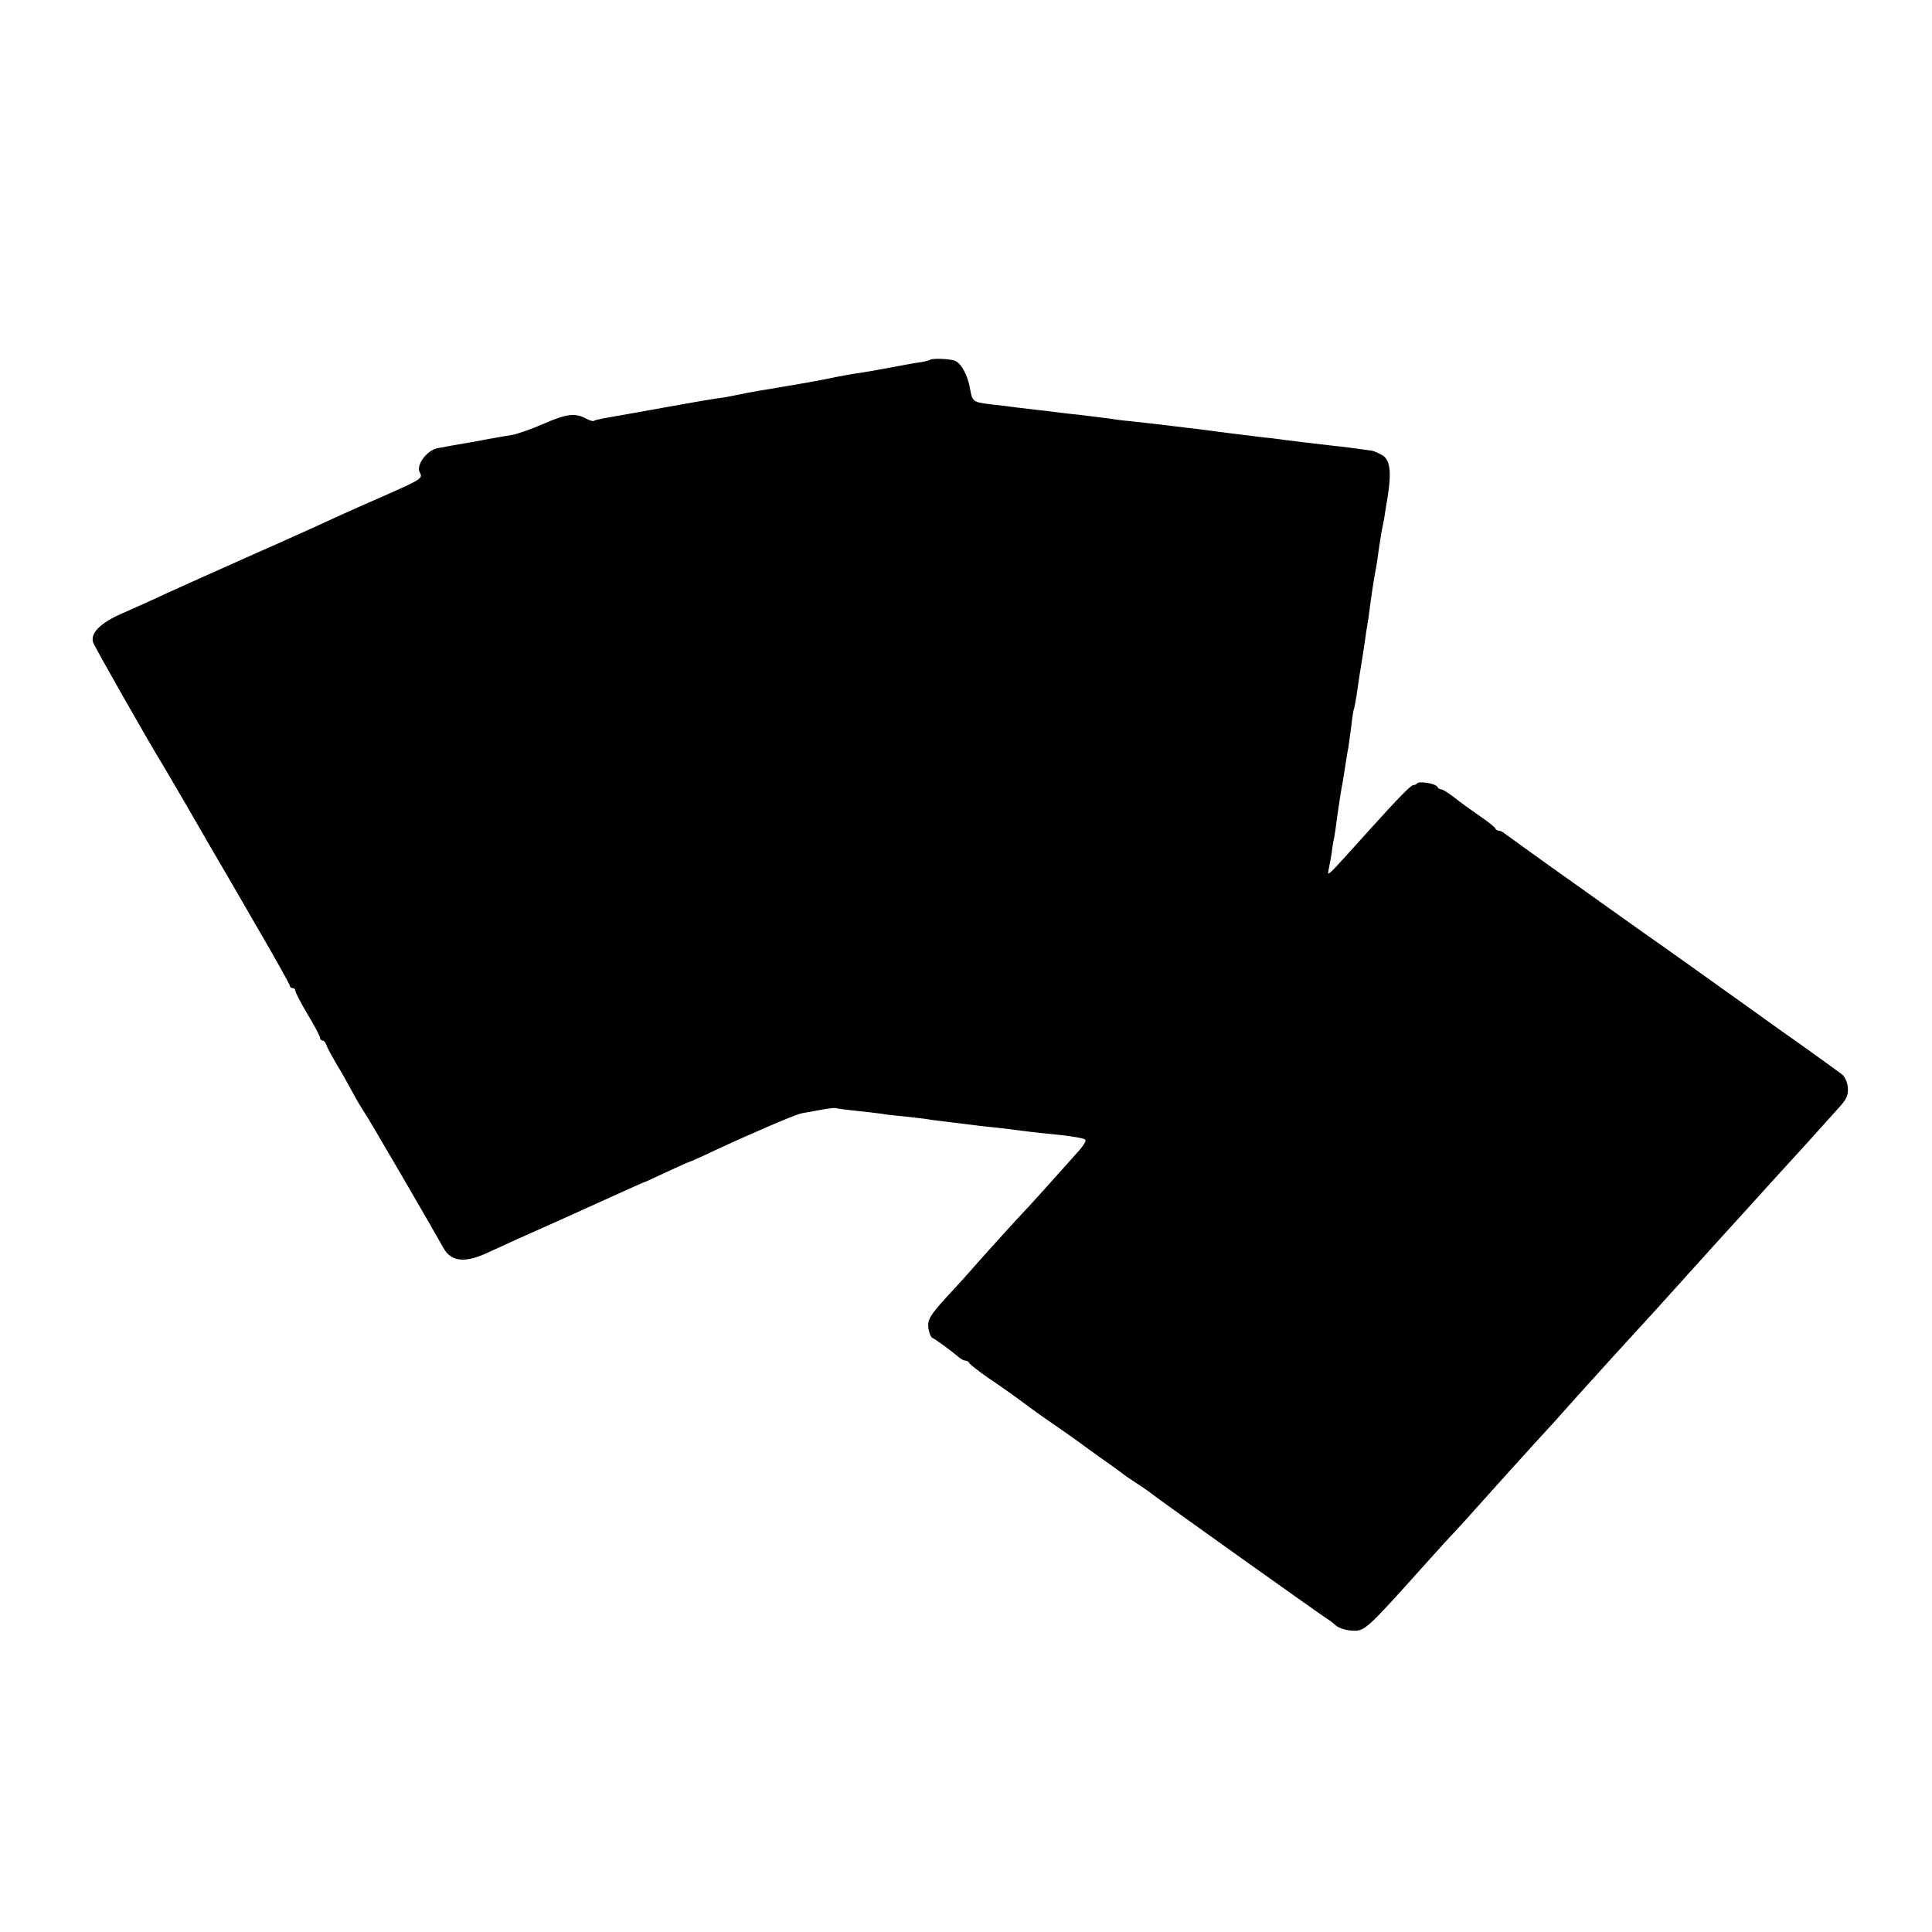
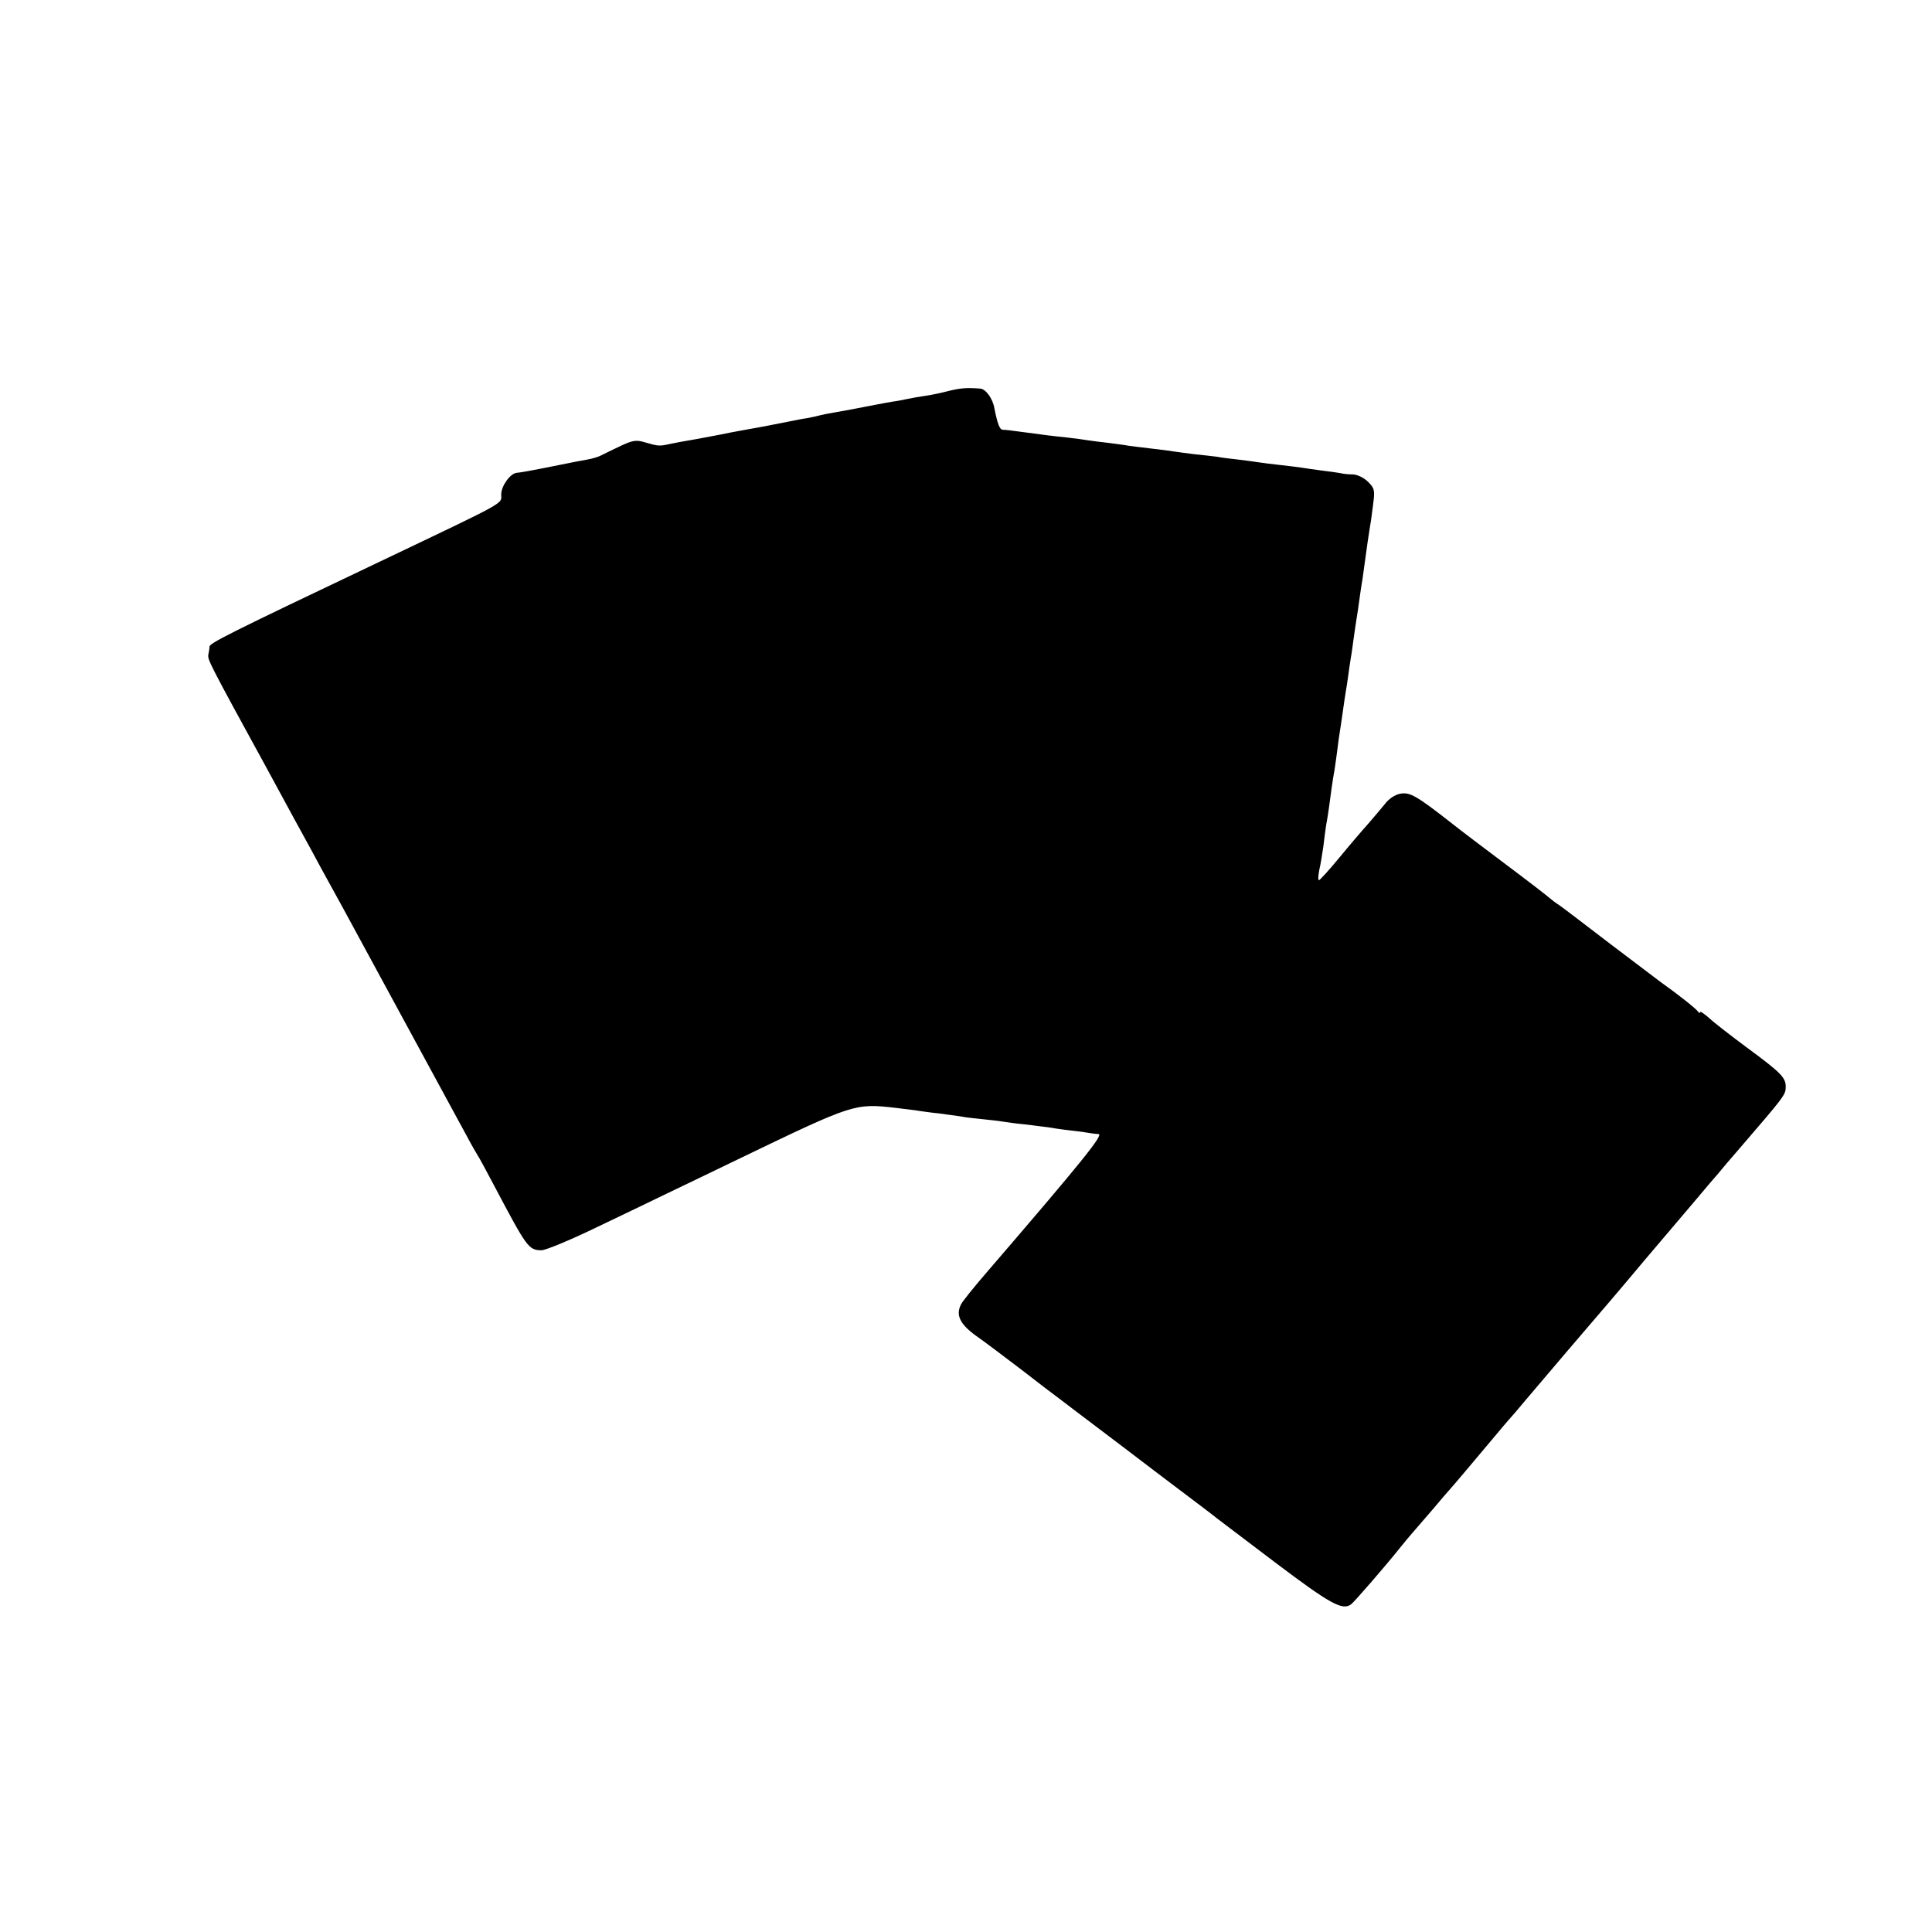
<svg xmlns="http://www.w3.org/2000/svg" version="1.0" width="700pt" height="700pt" viewBox="0 0 700 700" preserveAspectRatio="xMidYMid meet">
  <g transform="translate(0,700) scale(0.1,-0.1)" fill="#000000" stroke="none">
-     <path d="M3369 5696 c-2 -2 -22 -7 -44 -10 -22 -3 -62 -11 -90 -16 -27 -5 -65 -12 -82 -15 -77 -12 -102 -16 -168 -30 -38 -7 -86 -16 -105 -19 -19 -3 -46 -8 -60 -10 -14 -3 -41 -7 -60 -10 -35 -6 -63 -11 -110 -21 -14 -3 -38 -7 -55 -9 -28 -4 -114 -19 -180 -31 -37 -7 -190 -34 -230 -41 -16 -3 -31 -7 -34 -9 -2 -2 -13 1 -25 7 -40 23 -73 19 -153 -16 -45 -20 -97 -38 -118 -42 -21 -3 -47 -8 -59 -10 -11 -2 -46 -8 -76 -14 -65 -11 -121 -21 -135 -24 -38 -7 -79 -62 -64 -88 12 -21 5 -25 -126 -83 -60 -26 -141 -62 -180 -80 -38 -18 -173 -79 -300 -135 -126 -56 -266 -119 -310 -139 -44 -21 -116 -53 -159 -72 -82 -35 -121 -74 -108 -108 6 -17 204 -365 251 -441 5 -8 47 -80 93 -159 46 -79 93 -162 106 -183 13 -22 77 -132 142 -245 66 -113 120 -210 120 -214 0 -5 5 -9 10 -9 6 0 10 -4 10 -10 0 -5 20 -44 45 -86 25 -41 45 -80 45 -85 0 -5 4 -9 9 -9 5 0 11 -8 14 -17 3 -10 20 -40 36 -68 17 -27 42 -72 57 -100 14 -27 34 -60 44 -75 15 -21 251 -427 287 -492 27 -49 77 -55 157 -18 34 16 153 70 266 120 113 51 225 102 250 113 25 11 47 21 50 22 3 0 41 18 84 38 43 20 81 37 83 37 2 0 43 18 91 41 142 66 292 130 315 135 12 2 44 8 72 13 27 5 52 8 55 6 3 -2 37 -6 75 -10 39 -4 78 -9 87 -10 9 -2 48 -7 85 -10 37 -4 75 -9 83 -10 9 -2 43 -6 75 -10 33 -4 74 -9 90 -11 17 -2 53 -7 80 -9 28 -3 68 -8 90 -11 22 -3 56 -7 75 -9 99 -9 156 -18 162 -24 4 -4 -5 -20 -20 -37 -15 -17 -56 -63 -92 -103 -36 -40 -78 -87 -95 -105 -35 -36 -173 -189 -205 -226 -12 -14 -40 -45 -63 -70 -87 -93 -98 -110 -93 -144 3 -17 9 -32 15 -34 9 -3 65 -44 98 -72 7 -5 16 -10 22 -10 5 0 11 -4 13 -9 2 -4 32 -28 68 -53 36 -24 93 -64 125 -88 33 -25 89 -65 125 -89 36 -25 70 -49 75 -53 6 -5 42 -30 80 -58 39 -27 75 -53 81 -58 5 -5 30 -22 55 -38 24 -16 46 -31 49 -34 6 -7 614 -440 638 -455 9 -5 24 -17 34 -26 10 -8 35 -16 55 -17 48 -3 51 0 268 242 44 49 91 101 105 115 14 15 57 62 95 105 100 112 102 113 193 214 46 50 91 99 100 110 15 17 121 135 183 203 115 125 211 231 244 268 22 25 47 52 55 61 8 9 33 36 55 61 22 24 66 73 99 109 33 36 80 88 105 116 25 28 87 95 136 149 50 55 106 118 126 140 30 32 36 47 34 75 -2 20 -11 40 -22 48 -68 50 -170 123 -219 157 -31 22 -98 70 -148 106 -50 36 -143 102 -206 147 -63 45 -123 87 -133 94 -10 7 -127 90 -260 185 -133 94 -247 177 -254 182 -7 6 -16 11 -22 11 -5 0 -11 4 -13 8 -1 5 -27 25 -56 45 -29 20 -71 50 -92 67 -21 16 -42 30 -48 30 -6 0 -12 4 -14 9 -4 11 -64 22 -73 13 -4 -4 -10 -7 -15 -7 -8 0 -51 -43 -160 -164 -158 -175 -151 -169 -146 -141 3 14 8 41 11 60 2 19 6 44 9 55 2 11 7 43 10 70 8 57 16 108 22 138 2 12 6 37 9 57 3 20 7 46 10 59 2 13 7 49 11 80 3 31 8 58 9 61 2 3 6 26 10 50 9 63 15 101 20 130 2 14 7 43 10 65 3 23 7 50 9 60 2 11 7 43 10 70 8 60 16 110 22 139 2 11 6 39 9 61 3 22 8 51 10 65 3 14 7 36 10 50 2 14 7 48 12 75 15 92 10 136 -16 154 -13 8 -31 16 -40 18 -47 7 -110 15 -141 18 -80 9 -128 15 -175 21 -27 4 -61 8 -75 9 -41 5 -123 15 -161 20 -20 3 -54 7 -75 10 -21 2 -59 7 -84 10 -48 6 -125 15 -175 20 -16 1 -48 6 -70 9 -22 3 -65 8 -95 12 -30 3 -66 7 -80 9 -14 2 -47 6 -75 9 -27 3 -66 8 -85 10 -19 3 -60 8 -90 11 -65 8 -67 10 -75 55 -9 53 -34 97 -58 104 -25 7 -82 8 -88 2z" />
+     <path d="M3439 5584 c-26 -7 -64 -15 -85 -18 -22 -3 -50 -8 -64 -11 -14 -3 -38 -8 -55 -10 -16 -3 -41 -7 -55 -10 -98 -19 -129 -25 -160 -30 -19 -3 -42 -8 -50 -10 -8 -2 -28 -7 -45 -10 -16 -2 -41 -7 -55 -10 -106 -21 -128 -25 -152 -29 -15 -3 -63 -11 -105 -20 -43 -8 -94 -18 -113 -21 -19 -3 -51 -9 -70 -13 -41 -9 -44 -9 -92 5 -33 10 -45 8 -90 -13 -29 -14 -61 -29 -70 -34 -9 -5 -32 -12 -50 -15 -18 -3 -64 -12 -103 -20 -104 -21 -139 -27 -152 -28 -23 -1 -56 -46 -57 -77 -1 -38 36 -18 -438 -244 -553 -263 -618 -296 -619 -309 0 -7 -2 -19 -4 -28 -3 -19 -3 -21 215 -419 67 -124 138 -254 158 -290 19 -36 45 -83 57 -105 12 -22 37 -67 55 -100 18 -33 103 -190 190 -350 207 -382 217 -399 258 -475 19 -36 38 -69 42 -75 4 -5 31 -55 60 -110 120 -227 125 -234 172 -235 14 0 102 36 195 81 92 44 209 100 258 124 50 24 171 82 270 130 407 196 412 198 560 181 39 -5 77 -9 85 -11 8 -1 40 -6 71 -9 31 -4 67 -9 80 -11 13 -3 48 -7 79 -10 31 -3 64 -7 75 -9 11 -2 47 -7 80 -10 33 -4 69 -9 80 -10 11 -2 49 -8 85 -12 36 -4 68 -9 73 -10 4 -1 16 -2 27 -3 20 -1 -59 -99 -405 -501 -45 -52 -87 -104 -93 -116 -20 -39 -4 -72 56 -115 26 -18 99 -73 162 -121 63 -49 126 -97 140 -107 14 -11 79 -60 145 -110 66 -50 131 -99 145 -110 14 -11 79 -60 145 -110 66 -50 125 -94 130 -99 6 -4 102 -78 215 -163 200 -151 244 -175 275 -152 12 9 124 138 175 202 19 24 42 51 50 60 8 9 40 46 70 81 30 36 57 67 60 70 7 7 114 134 165 195 22 27 45 53 50 59 6 6 35 40 65 76 125 147 185 218 230 270 26 30 115 134 196 231 82 97 168 198 191 225 23 27 56 67 75 88 18 22 51 61 73 86 173 201 175 203 175 233 0 33 -18 51 -140 141 -58 43 -120 91 -137 107 -18 16 -33 26 -33 22 0 -5 -4 -3 -8 2 -6 10 -76 65 -134 106 -13 10 -96 73 -185 140 -89 68 -171 131 -183 139 -13 8 -28 20 -34 25 -6 6 -76 60 -156 120 -80 60 -170 128 -200 152 -129 101 -152 114 -188 107 -19 -4 -41 -19 -55 -38 -14 -17 -41 -49 -60 -71 -20 -22 -67 -77 -104 -122 -37 -45 -71 -82 -74 -82 -4 -1 -3 16 1 37 5 20 11 60 15 87 3 28 8 62 10 76 3 14 7 42 10 62 3 20 7 54 10 74 3 20 7 48 10 62 2 14 7 46 10 71 3 25 7 54 9 66 2 12 7 45 11 74 4 29 9 62 11 74 2 12 7 41 10 66 3 25 8 52 9 61 2 9 6 40 10 69 4 29 9 62 11 74 2 11 6 38 9 61 3 22 8 58 12 80 7 49 9 66 18 130 4 28 9 57 10 65 2 9 6 41 10 72 7 52 5 59 -18 82 -15 15 -38 26 -54 27 -15 0 -37 2 -48 5 -11 2 -40 6 -65 9 -25 3 -56 8 -70 10 -14 2 -50 7 -80 10 -30 3 -66 8 -80 10 -14 2 -47 7 -75 10 -27 3 -61 7 -75 10 -14 2 -50 6 -80 9 -30 4 -64 8 -75 10 -11 2 -49 7 -85 11 -36 4 -72 9 -81 10 -9 2 -40 6 -70 10 -30 3 -65 8 -79 10 -14 2 -47 7 -75 10 -50 5 -74 8 -170 21 -27 4 -55 7 -62 7 -11 0 -19 22 -30 77 -6 36 -31 70 -51 72 -48 4 -71 2 -113 -8z" />
  </g>
</svg>
